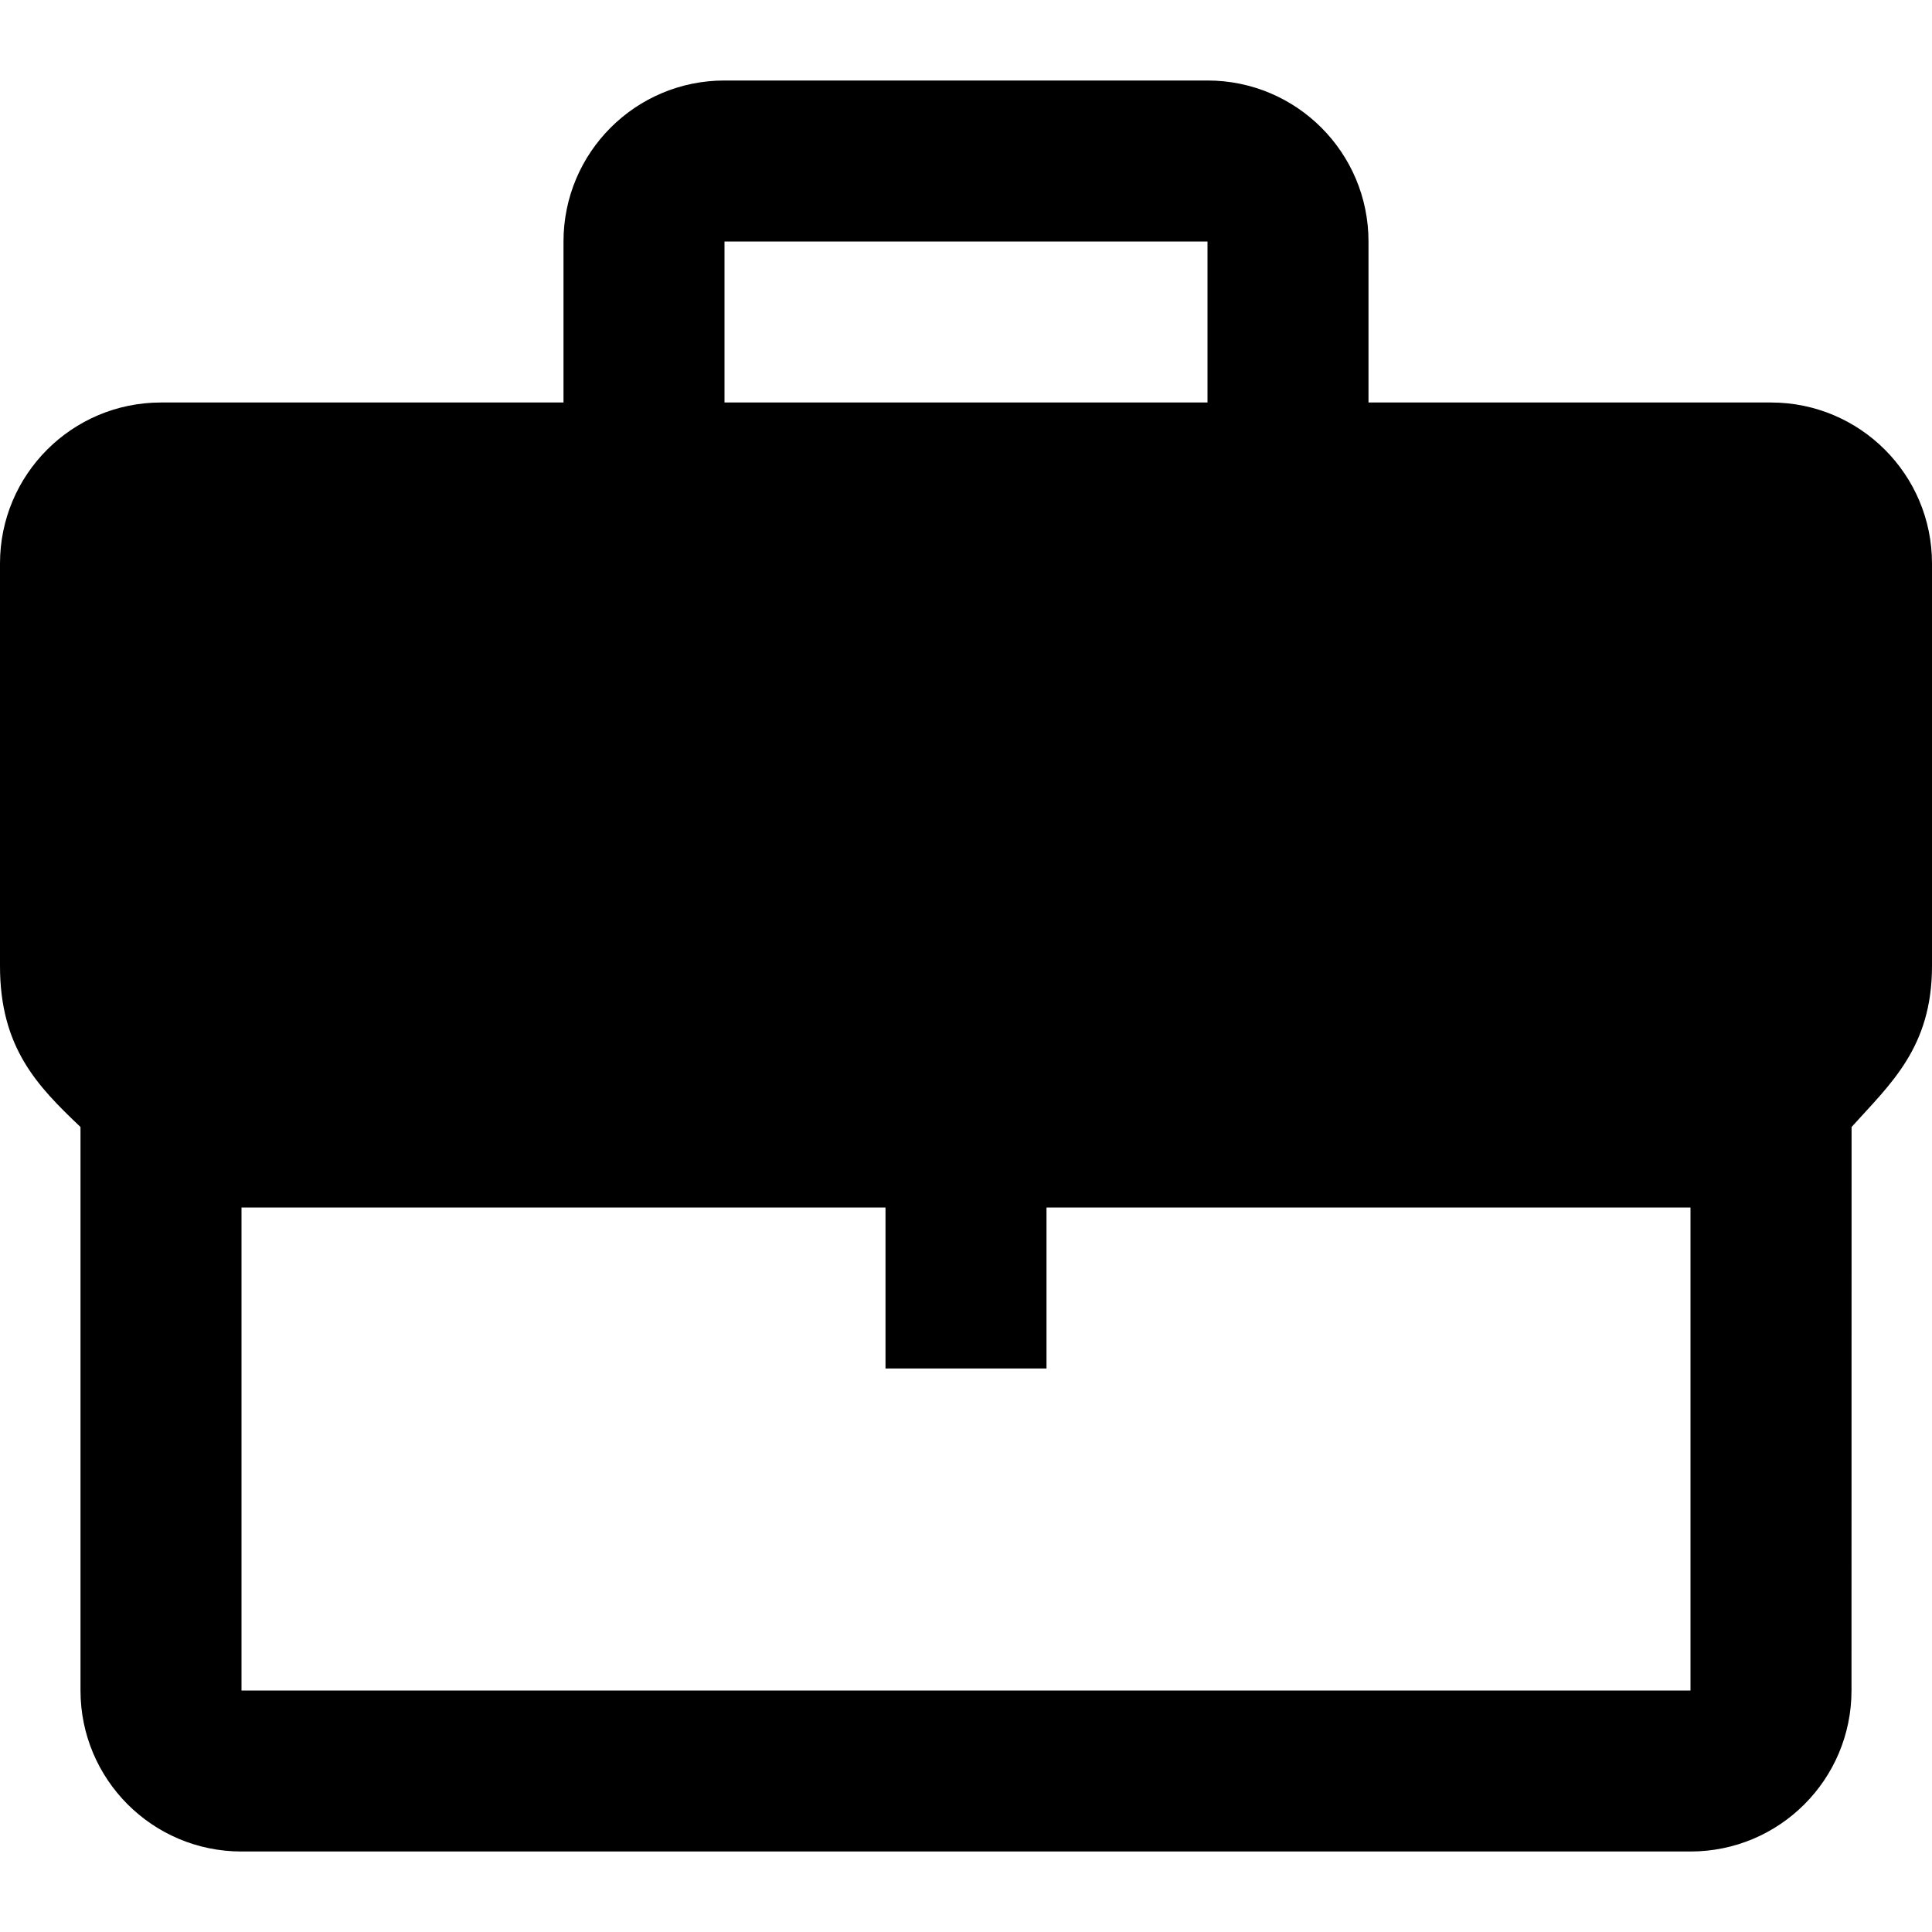
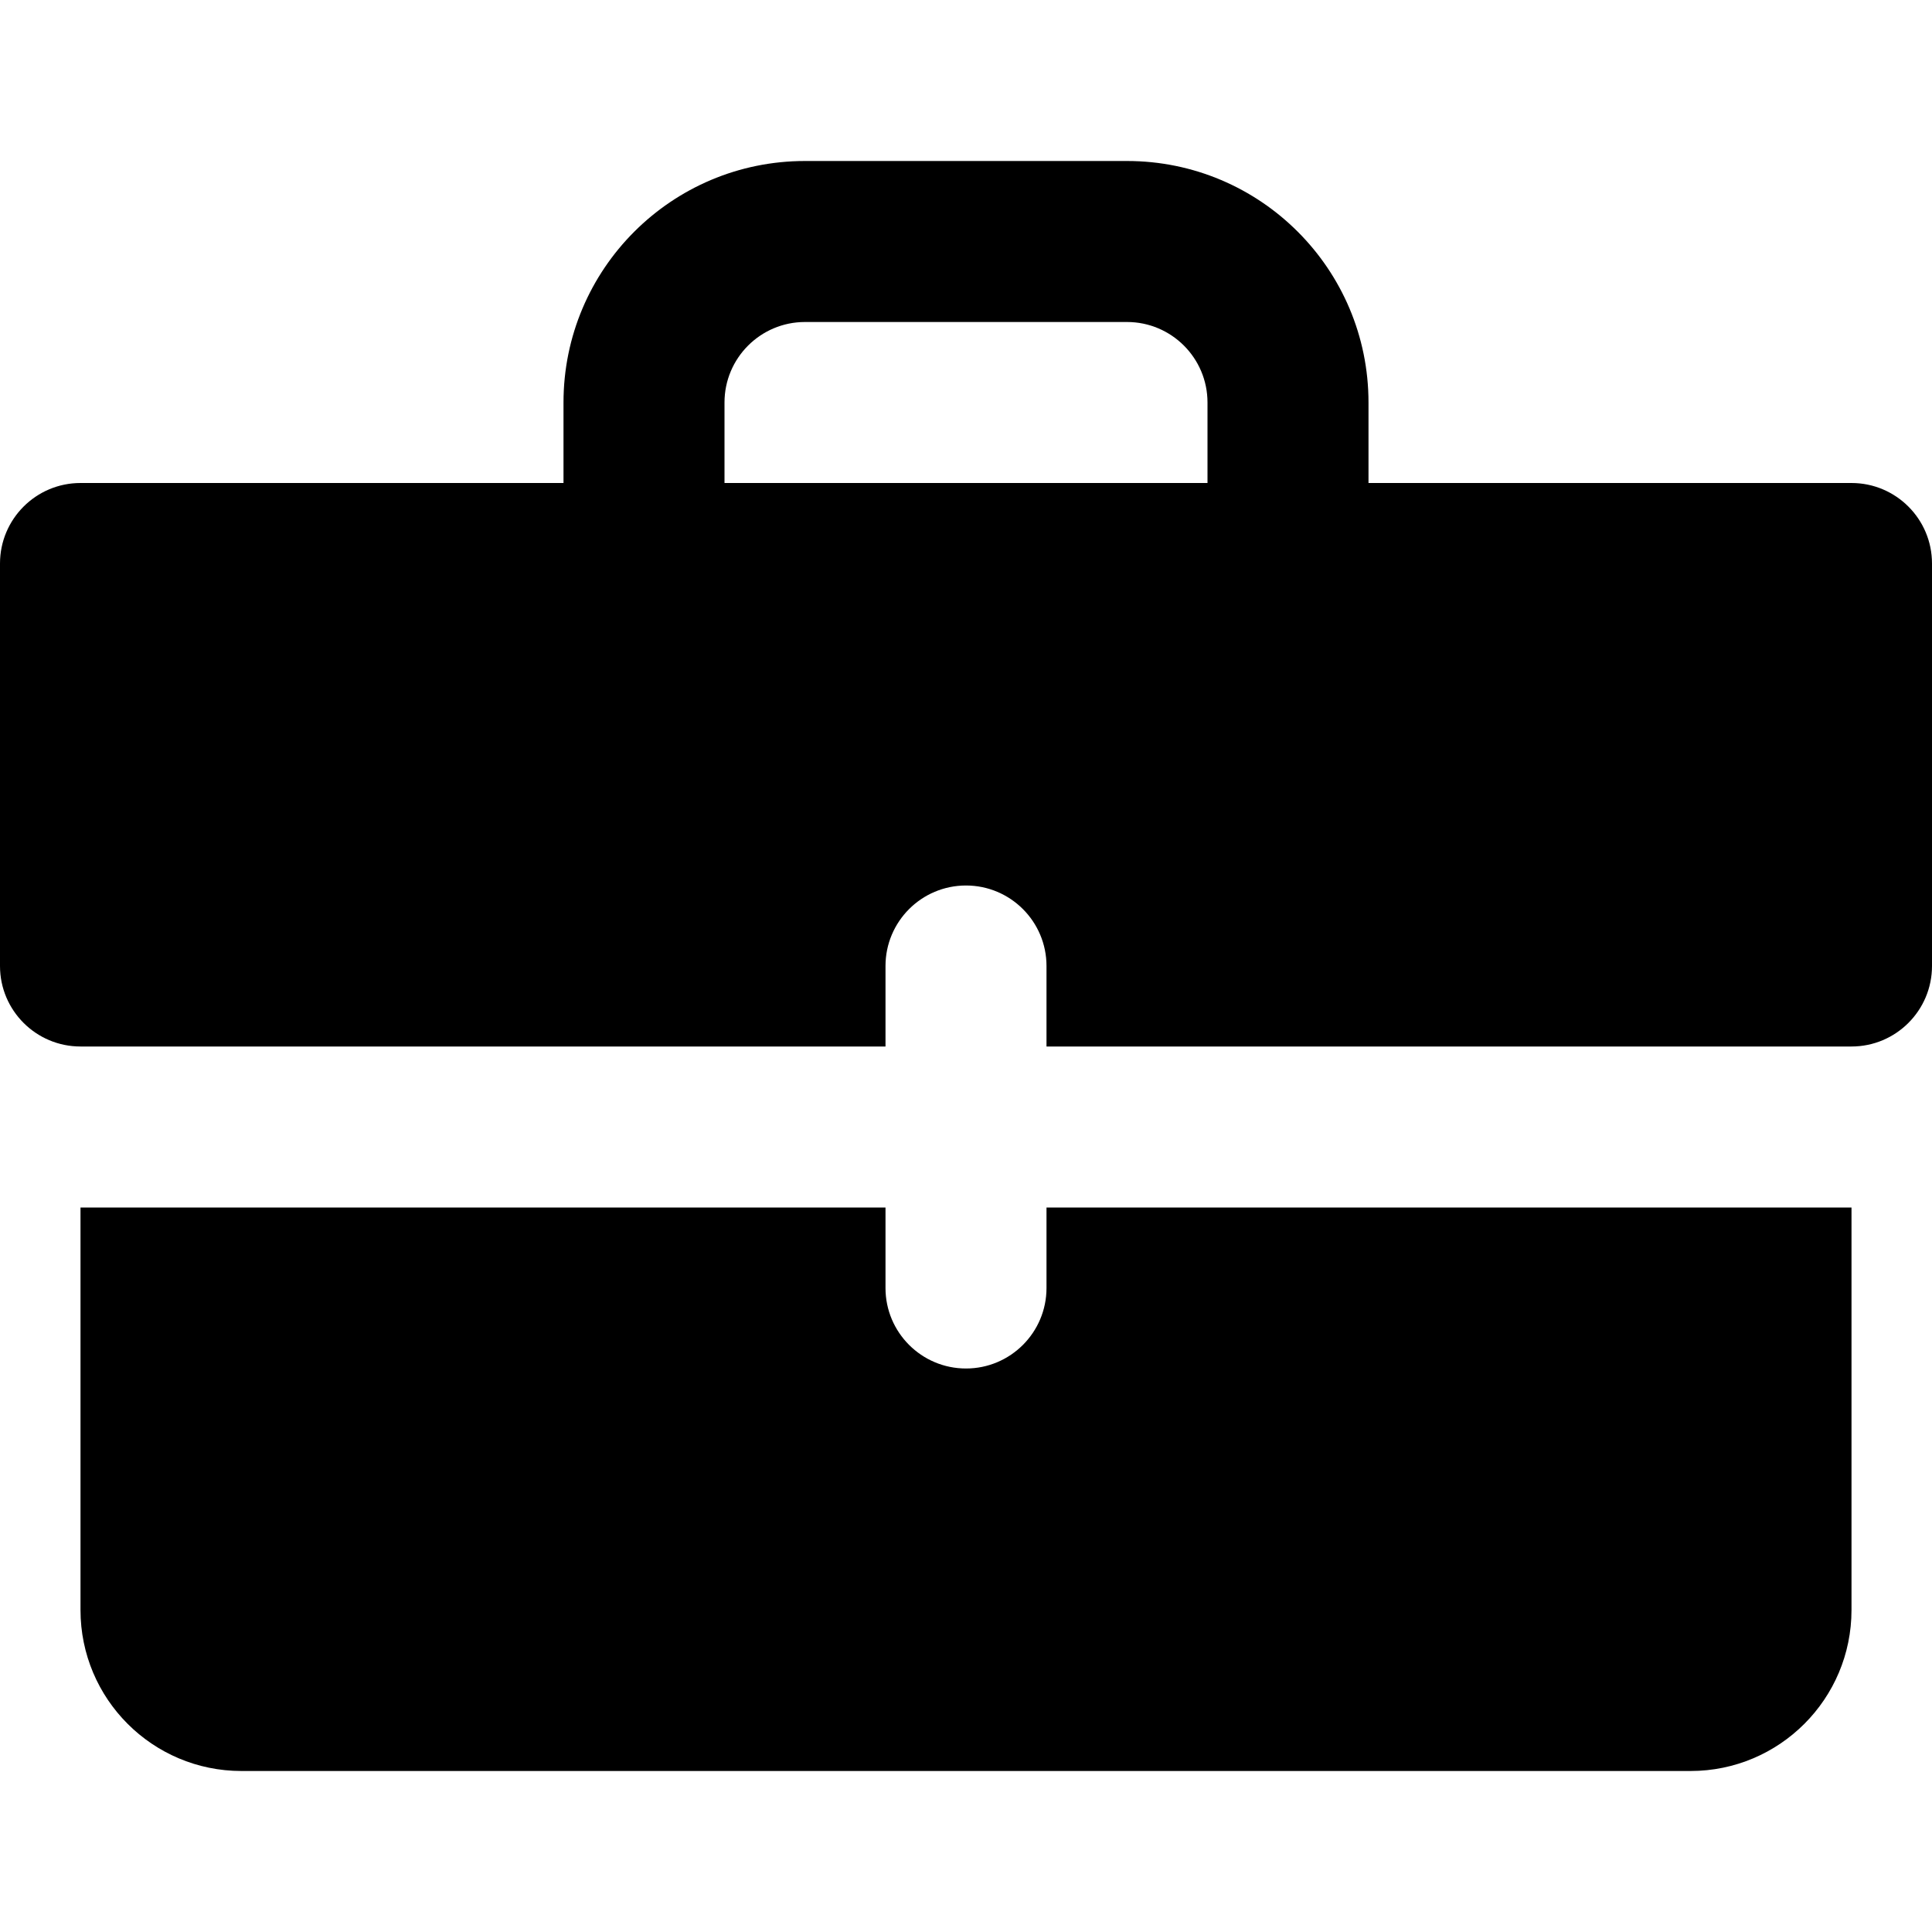
<svg xmlns="http://www.w3.org/2000/svg" width="1em" height="1em" viewBox="0 0 24 24" fill="none">
-   <path fill-rule="evenodd" clip-rule="evenodd" d="M15 1C16.105 1 17 1.895 17 3V5H22C23.105 5 24 5.895 24 7V12C24 13.014 23.482 13.465 23.001 14L23 21C23 22.105 22.105 23 21 23H3C1.895 23 1 22.105 1 21L1 14C0.463 13.49 0 13.014 0 12V7C0 5.895 0.895 5 2 5H7V3C7 1.895 7.895 1 9 1H15ZM11 15H3V21H21V15H13V17H11V15ZM15 3H9V5H15V3Z" fill="currentColor" />
+   <path fill-rule="evenodd" clip-rule="evenodd" d="M14 4H10C9.448 4 9 4.448 9 5V6H15V5C15 4.448 14.552 4 14 4ZM7 5V6H1C0.448 6 0 6.448 0 7V12C0 12.552 0.448 13 1 13H11V12C11 11.448 11.448 11 12 11C12.552 11 13 11.448 13 12V13H23C23.552 13 24 12.552 24 12V7C24 6.448 23.552 6 23 6H17V5C17 3.343 15.657 2 14 2H10C8.343 2 7 3.343 7 5ZM11 15V16C11 16.552 11.448 17 12 17C12.552 17 13 16.552 13 16V15H23V20C23 21.105 22.105 22 21 22H3C1.895 22 1 21.105 1 20V15H11Z" fill="currentColor" />
</svg>
